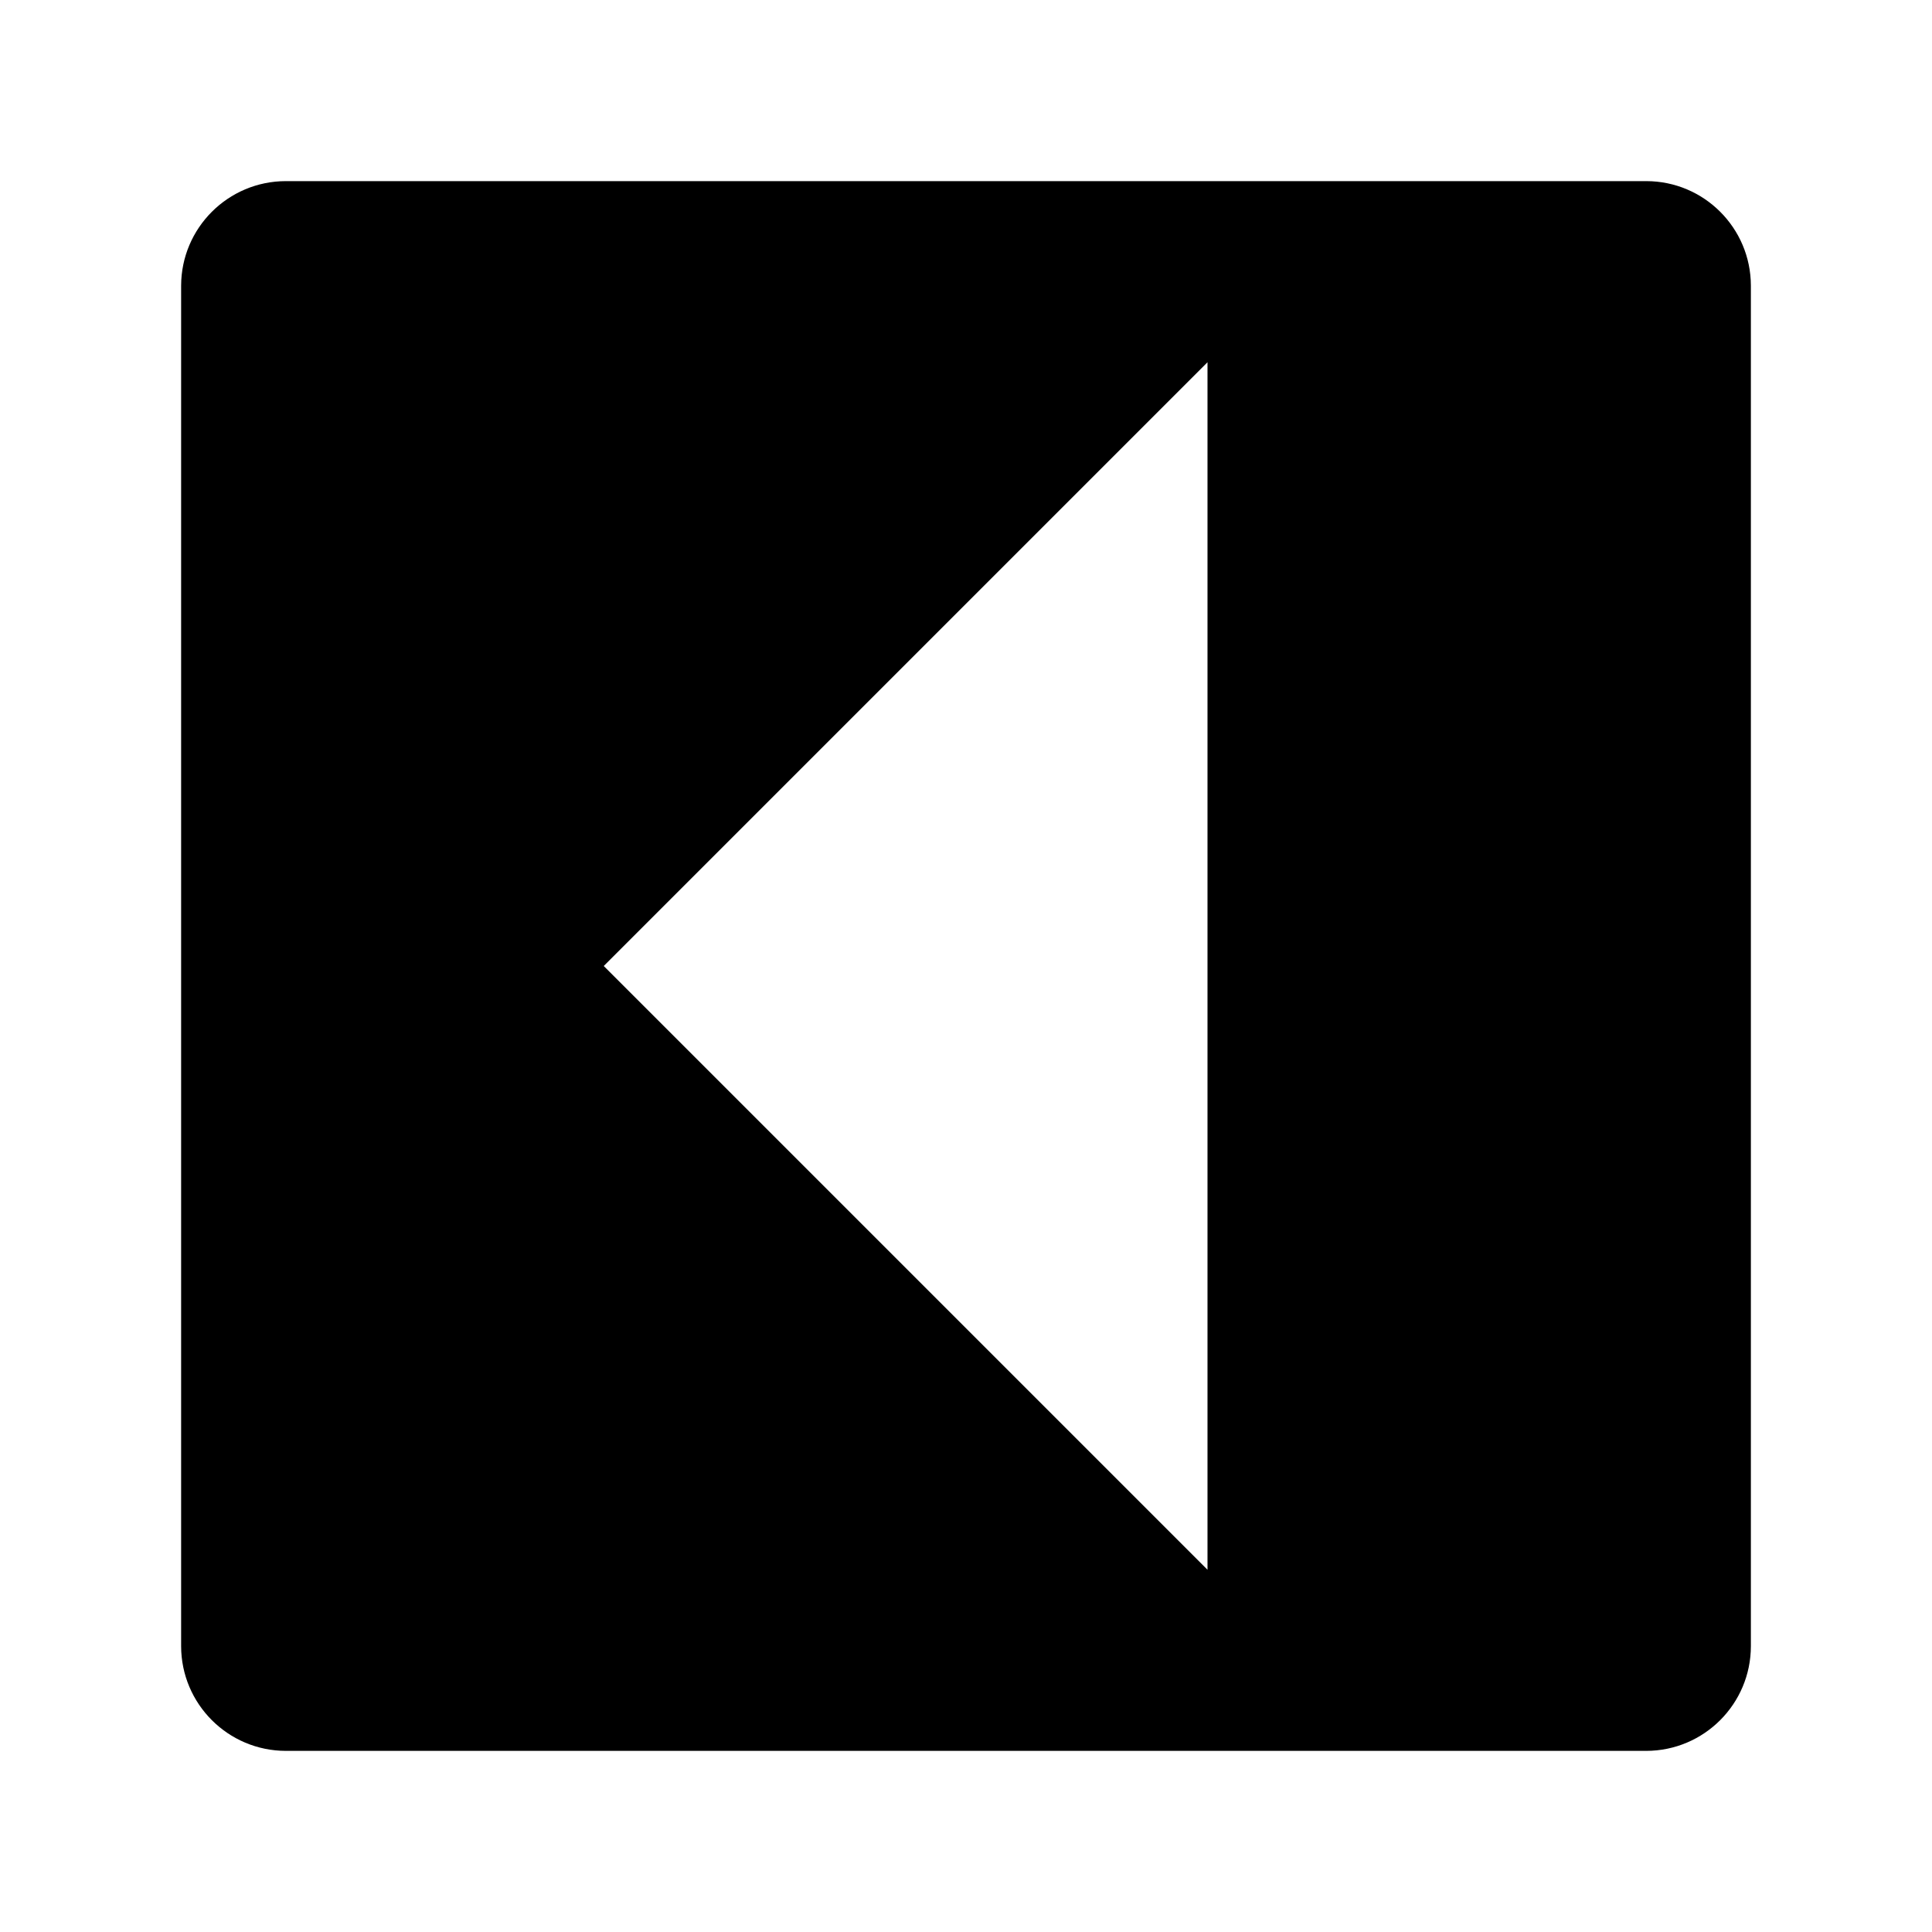
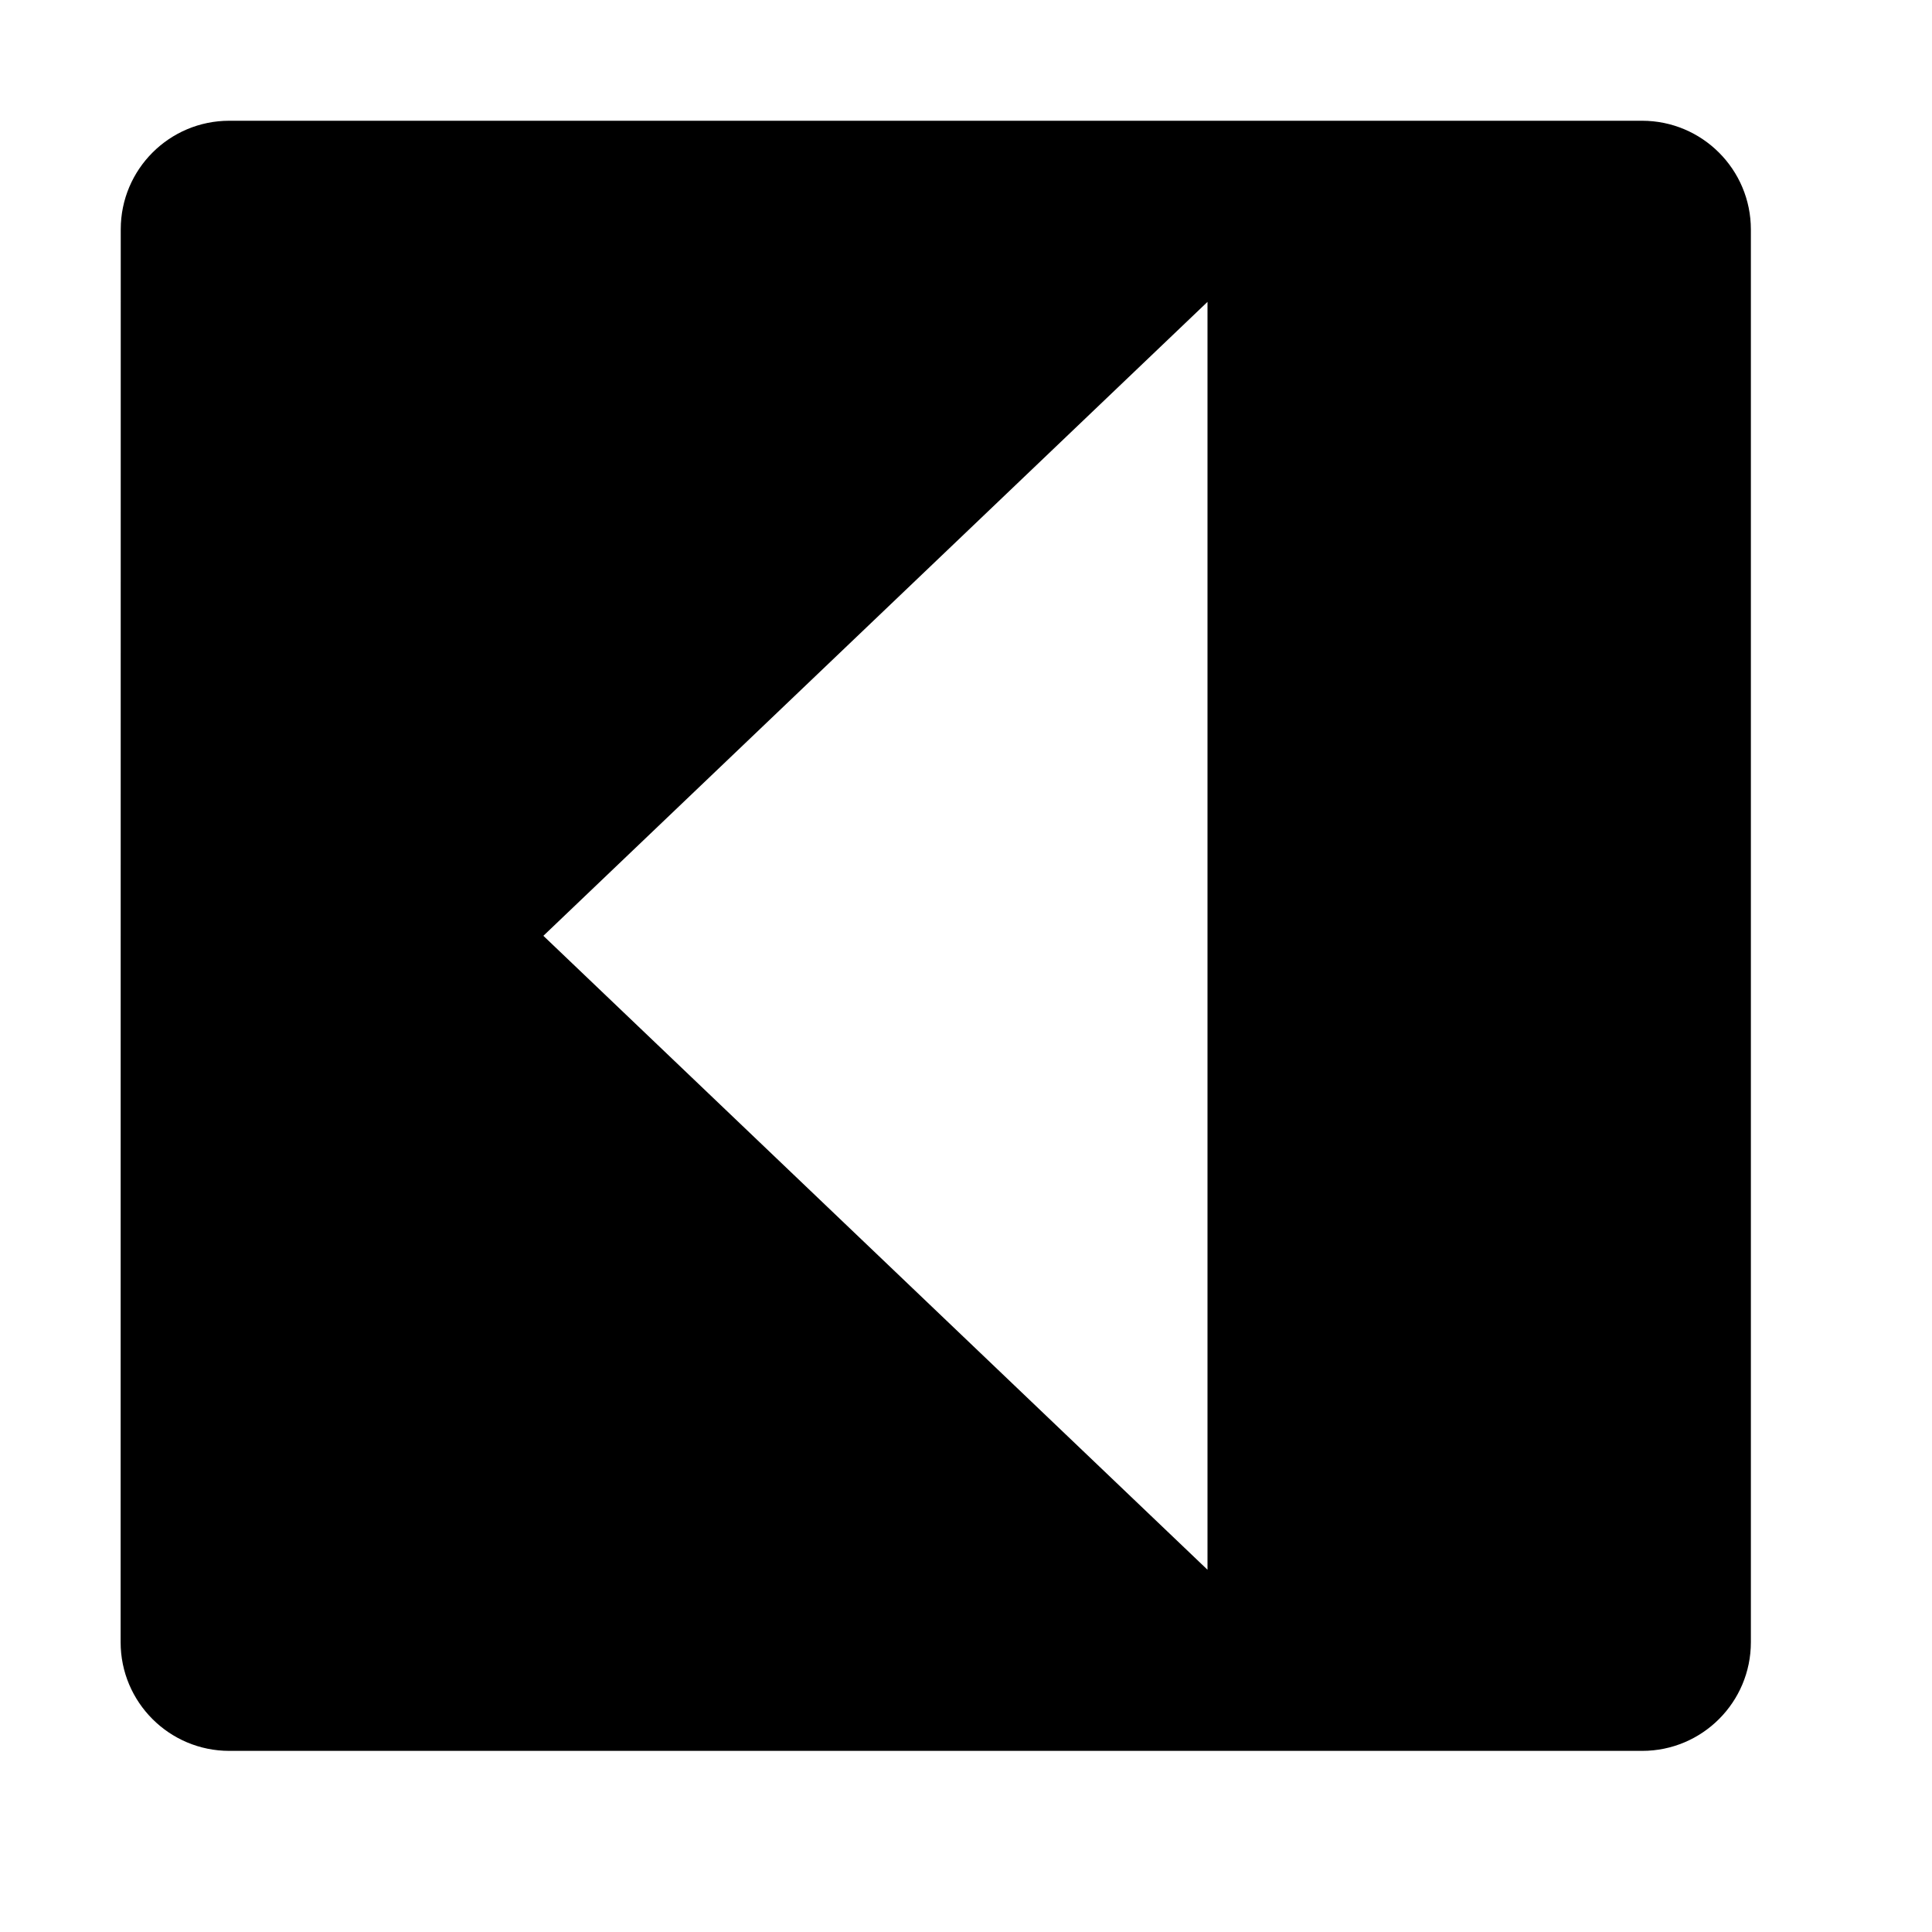
<svg xmlns="http://www.w3.org/2000/svg" viewBox="0 0 32 32">
-   <path d="M3 4.732A1.736 1.736 0 0 1 4.735 3h22.533A1.734 1.734 0 0 1 29 4.732v22.533A1.736 1.736 0 0 1 27.268 29H4.735A1.737 1.737 0 0 1 3 27.265zM20 6L10 16l10 10z" />
+   <path d="M27.198 2h-23.4A1.798 1.798 0 0 0 2 3.798L1.998 27.2a1.8 1.8 0 0 0 1.8 1.8H27.2a1.8 1.8 0 0 0 1.8-1.8V3.802A1.802 1.802 0 0 0 27.198 2zM9 15.5L20 5v21z" />
</svg>
